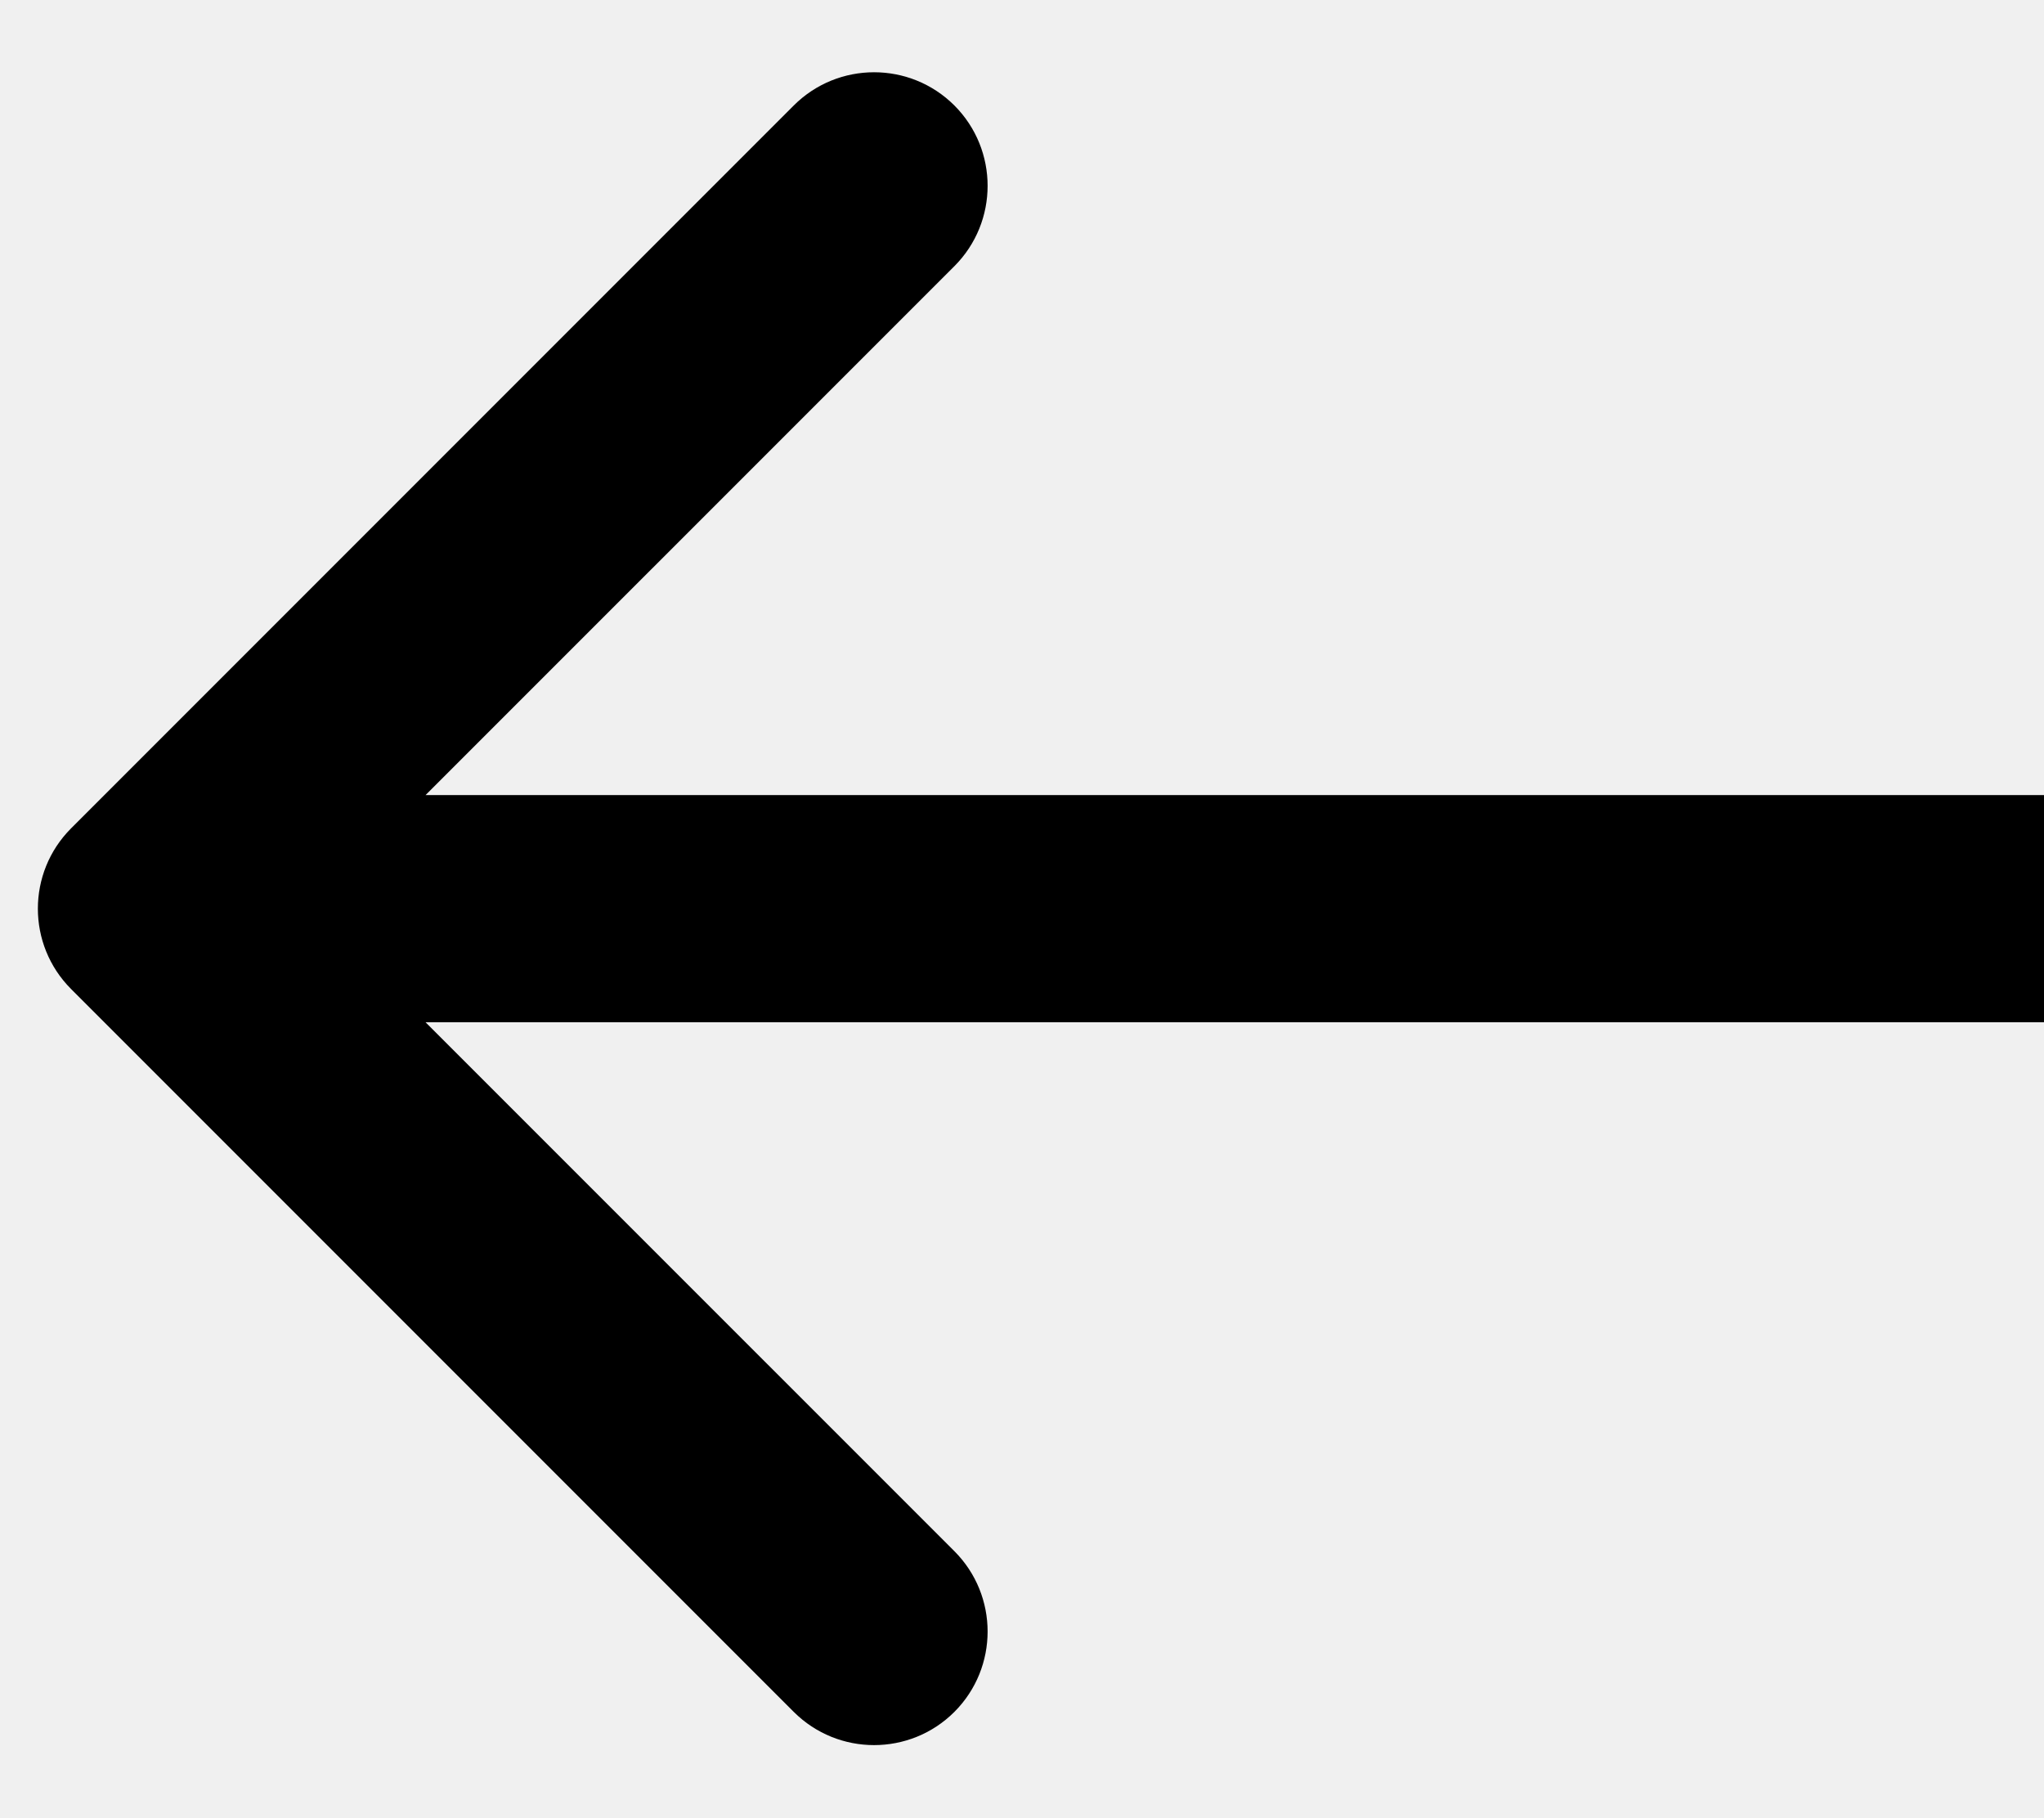
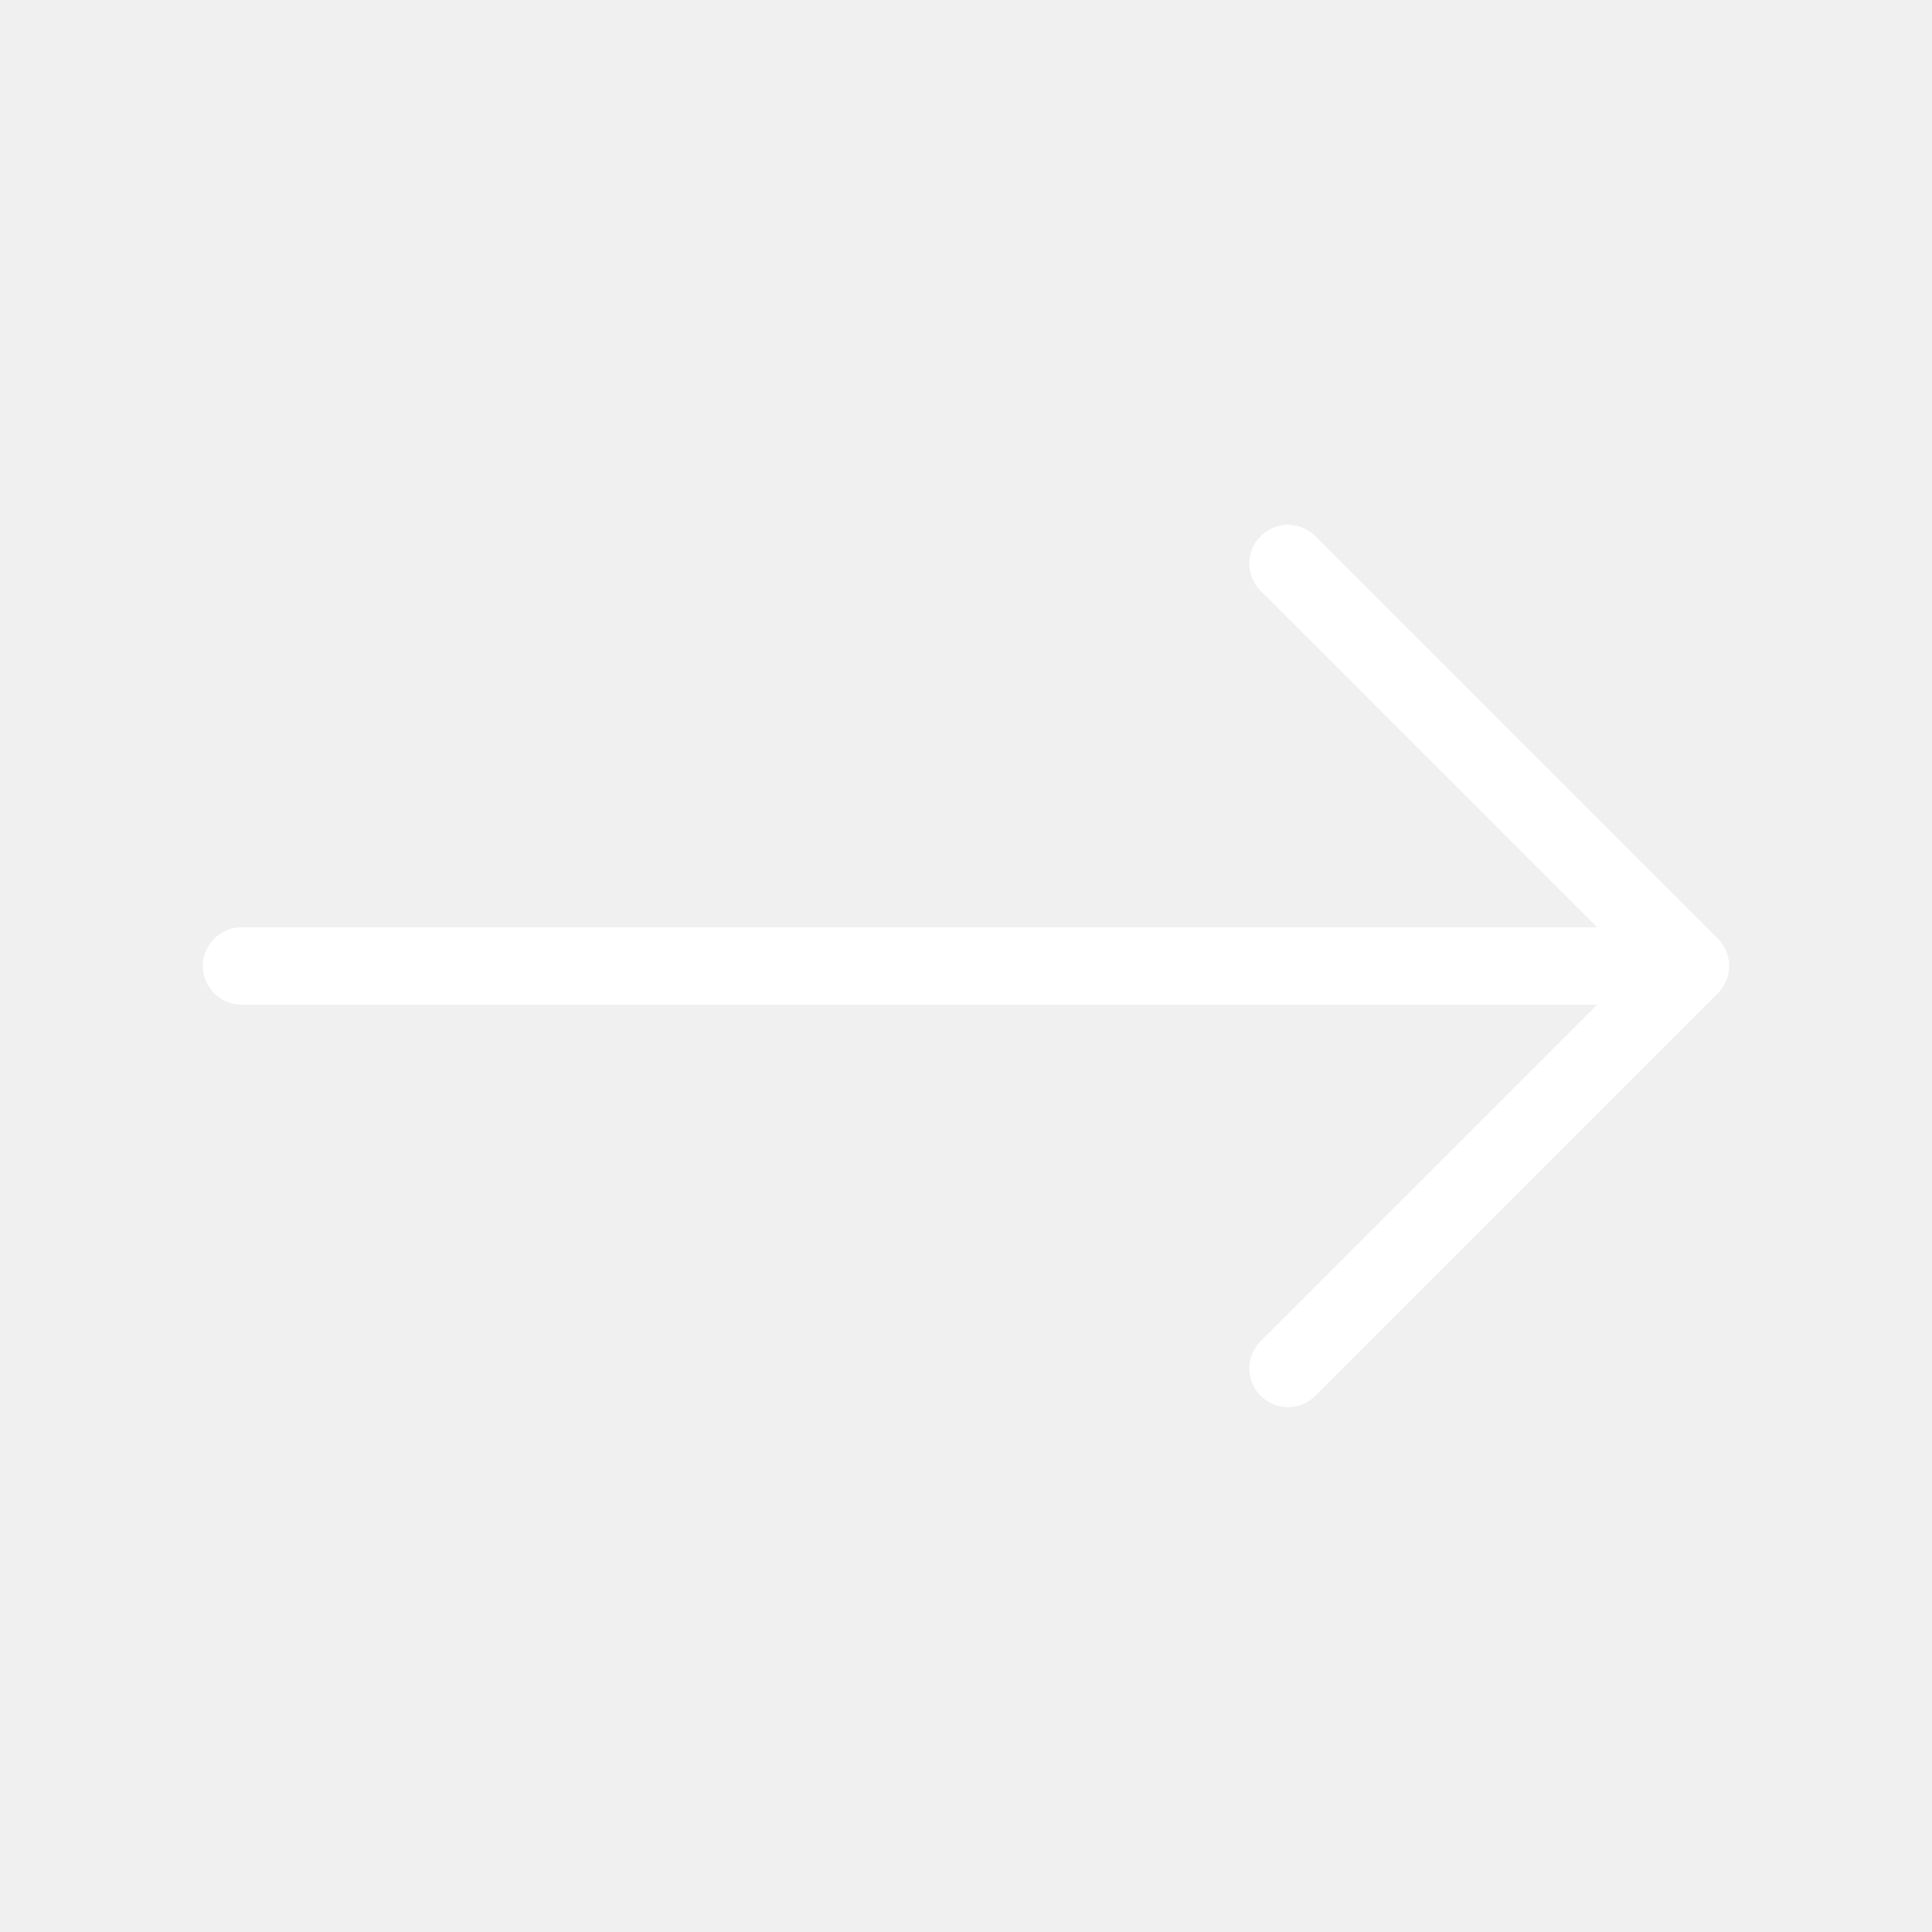
- <svg xmlns="http://www.w3.org/2000/svg" width="27" height="24" viewBox="0 0 27 24">
-   <path d="M0.939 10.939C0.354 11.525 0.354 12.475 0.939 13.061L10.485 22.607C11.071 23.192 12.021 23.192 12.607 22.607C13.192 22.021 13.192 21.071 12.607 20.485L4.121 12L12.607 3.515C13.192 2.929 13.192 1.979 12.607 1.393C12.021 0.808 11.071 0.808 10.485 1.393L0.939 10.939ZM27 10.5H2V13.5H27V10.5Z" />
+ <svg xmlns="http://www.w3.org/2000/svg" width="50" height="50" viewBox="0 0 50 50" fill="none">
+   <path d="M43.75 25L33.333 14.583M43.75 25L33.333 35.416M43.75 25H6.25" stroke="white" stroke-width="2" stroke-linecap="round" stroke-linejoin="round" />
</svg>
